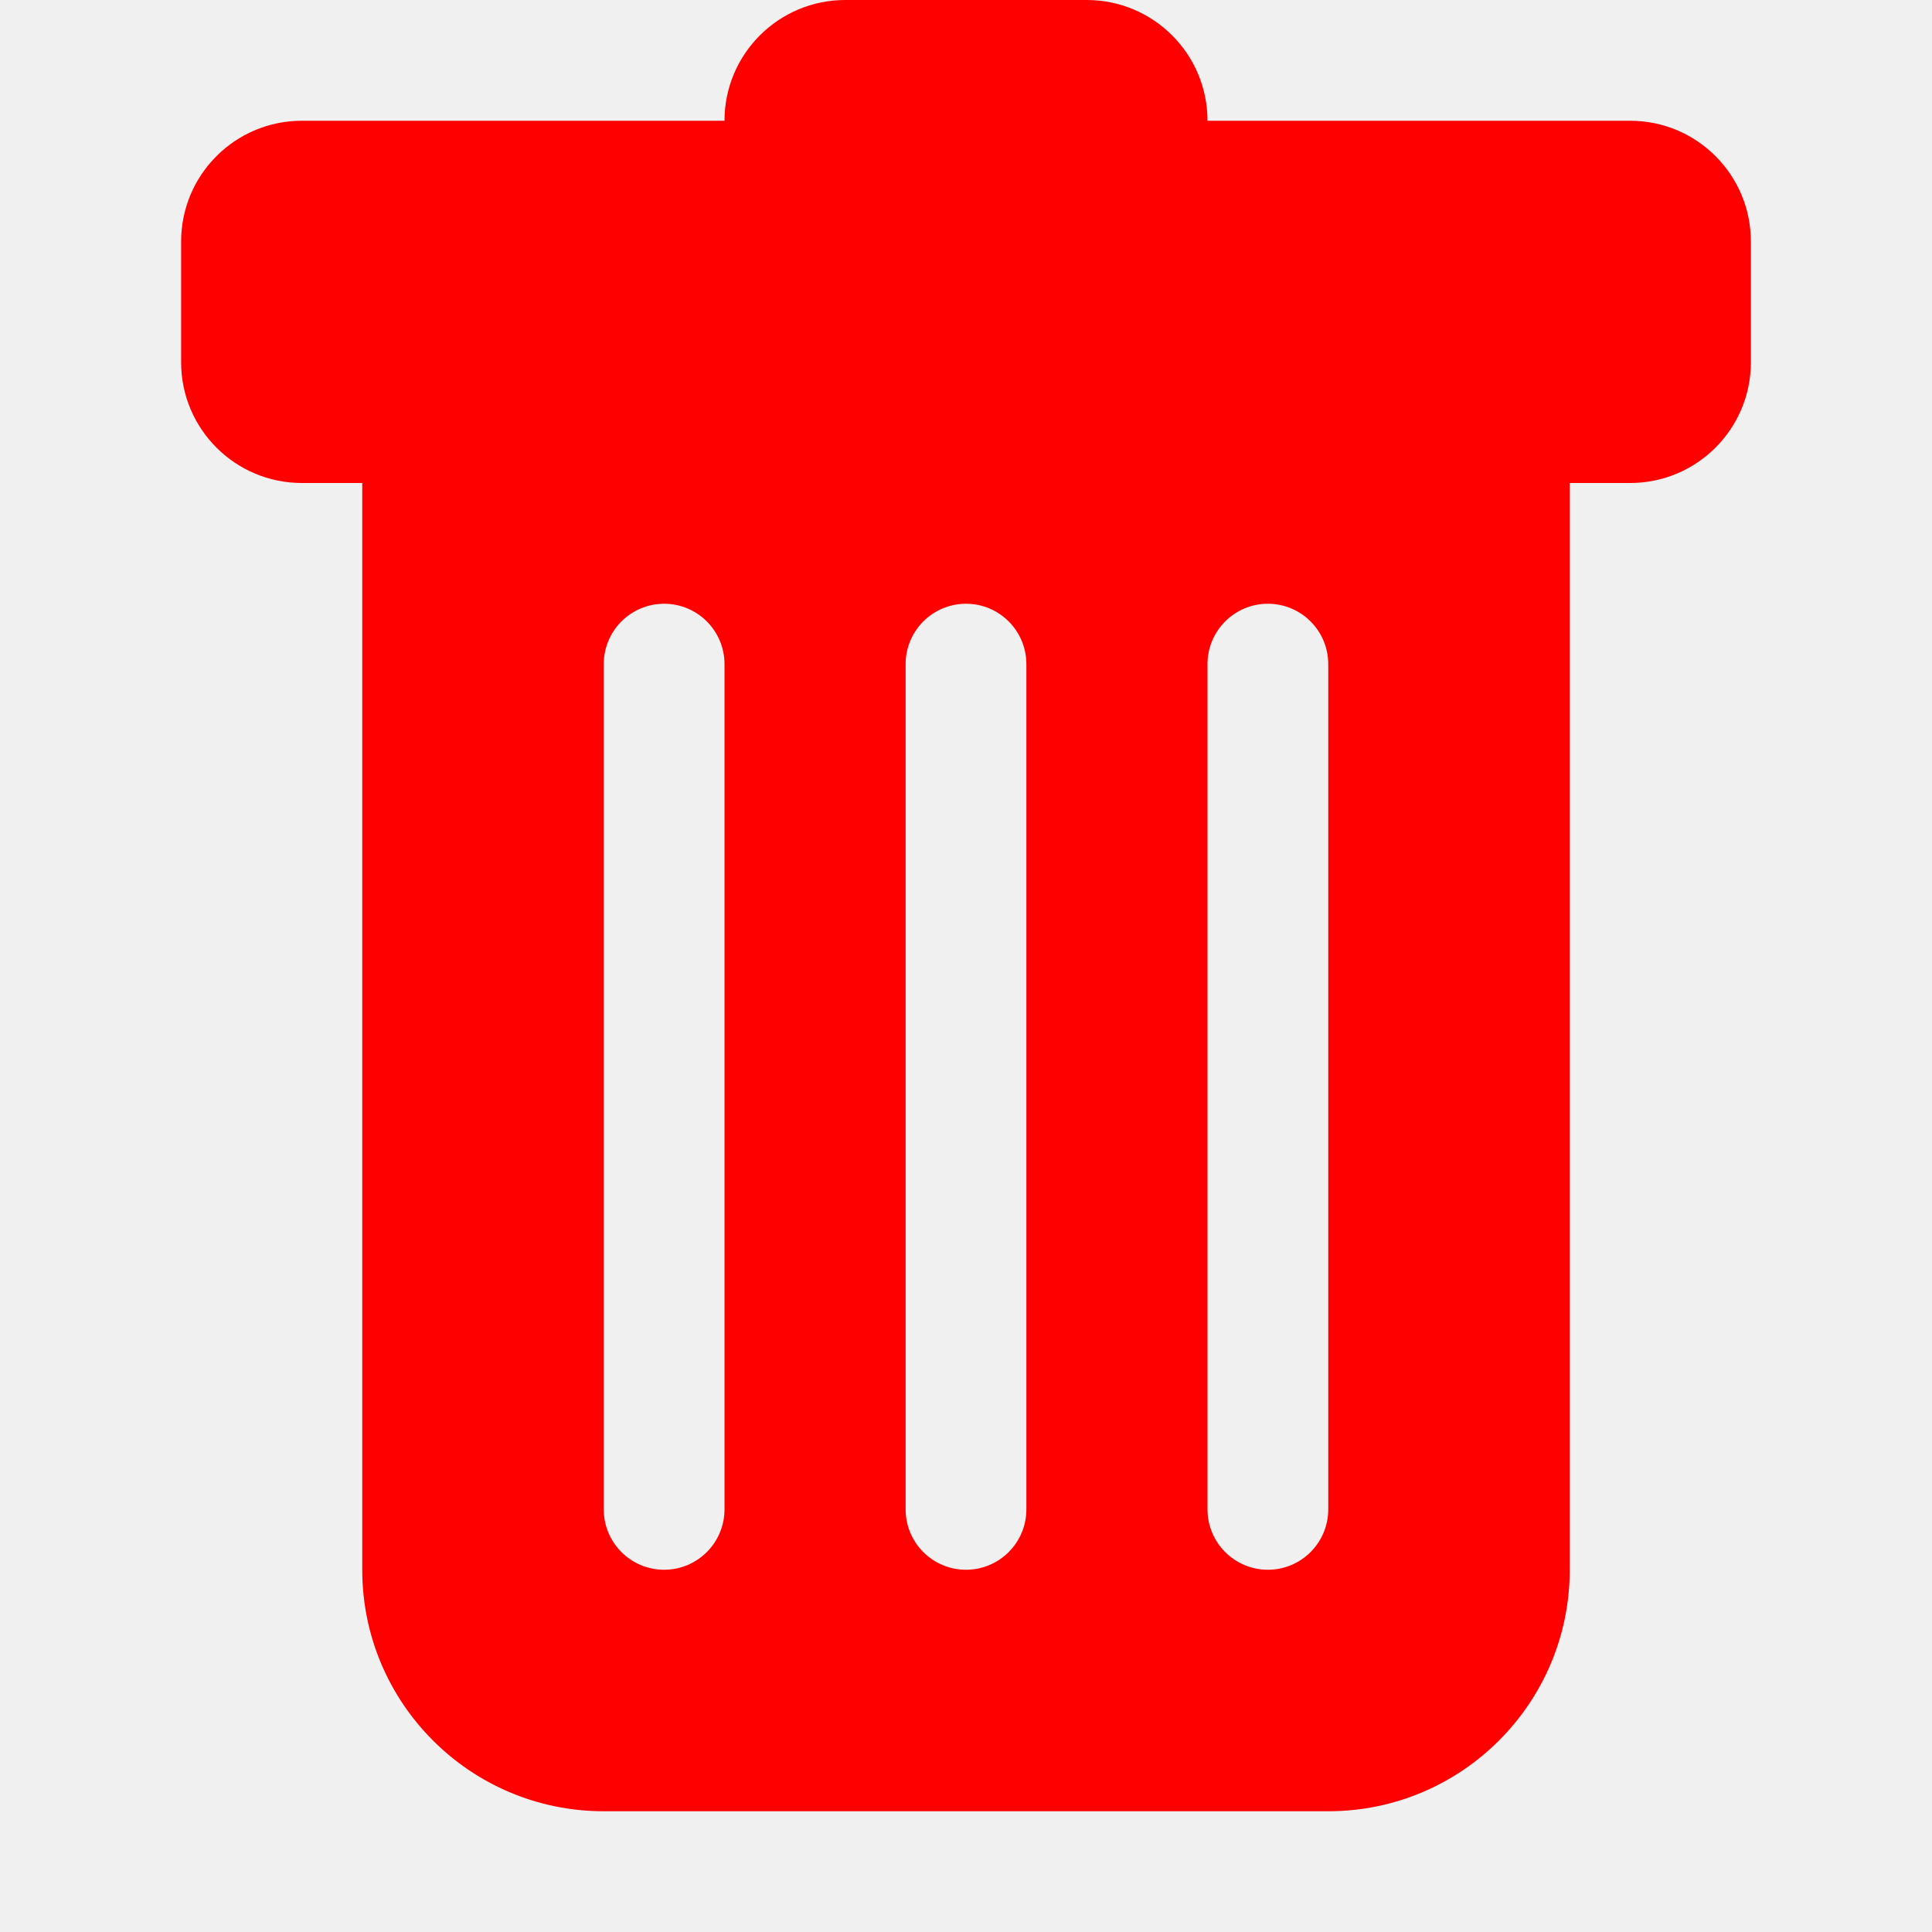
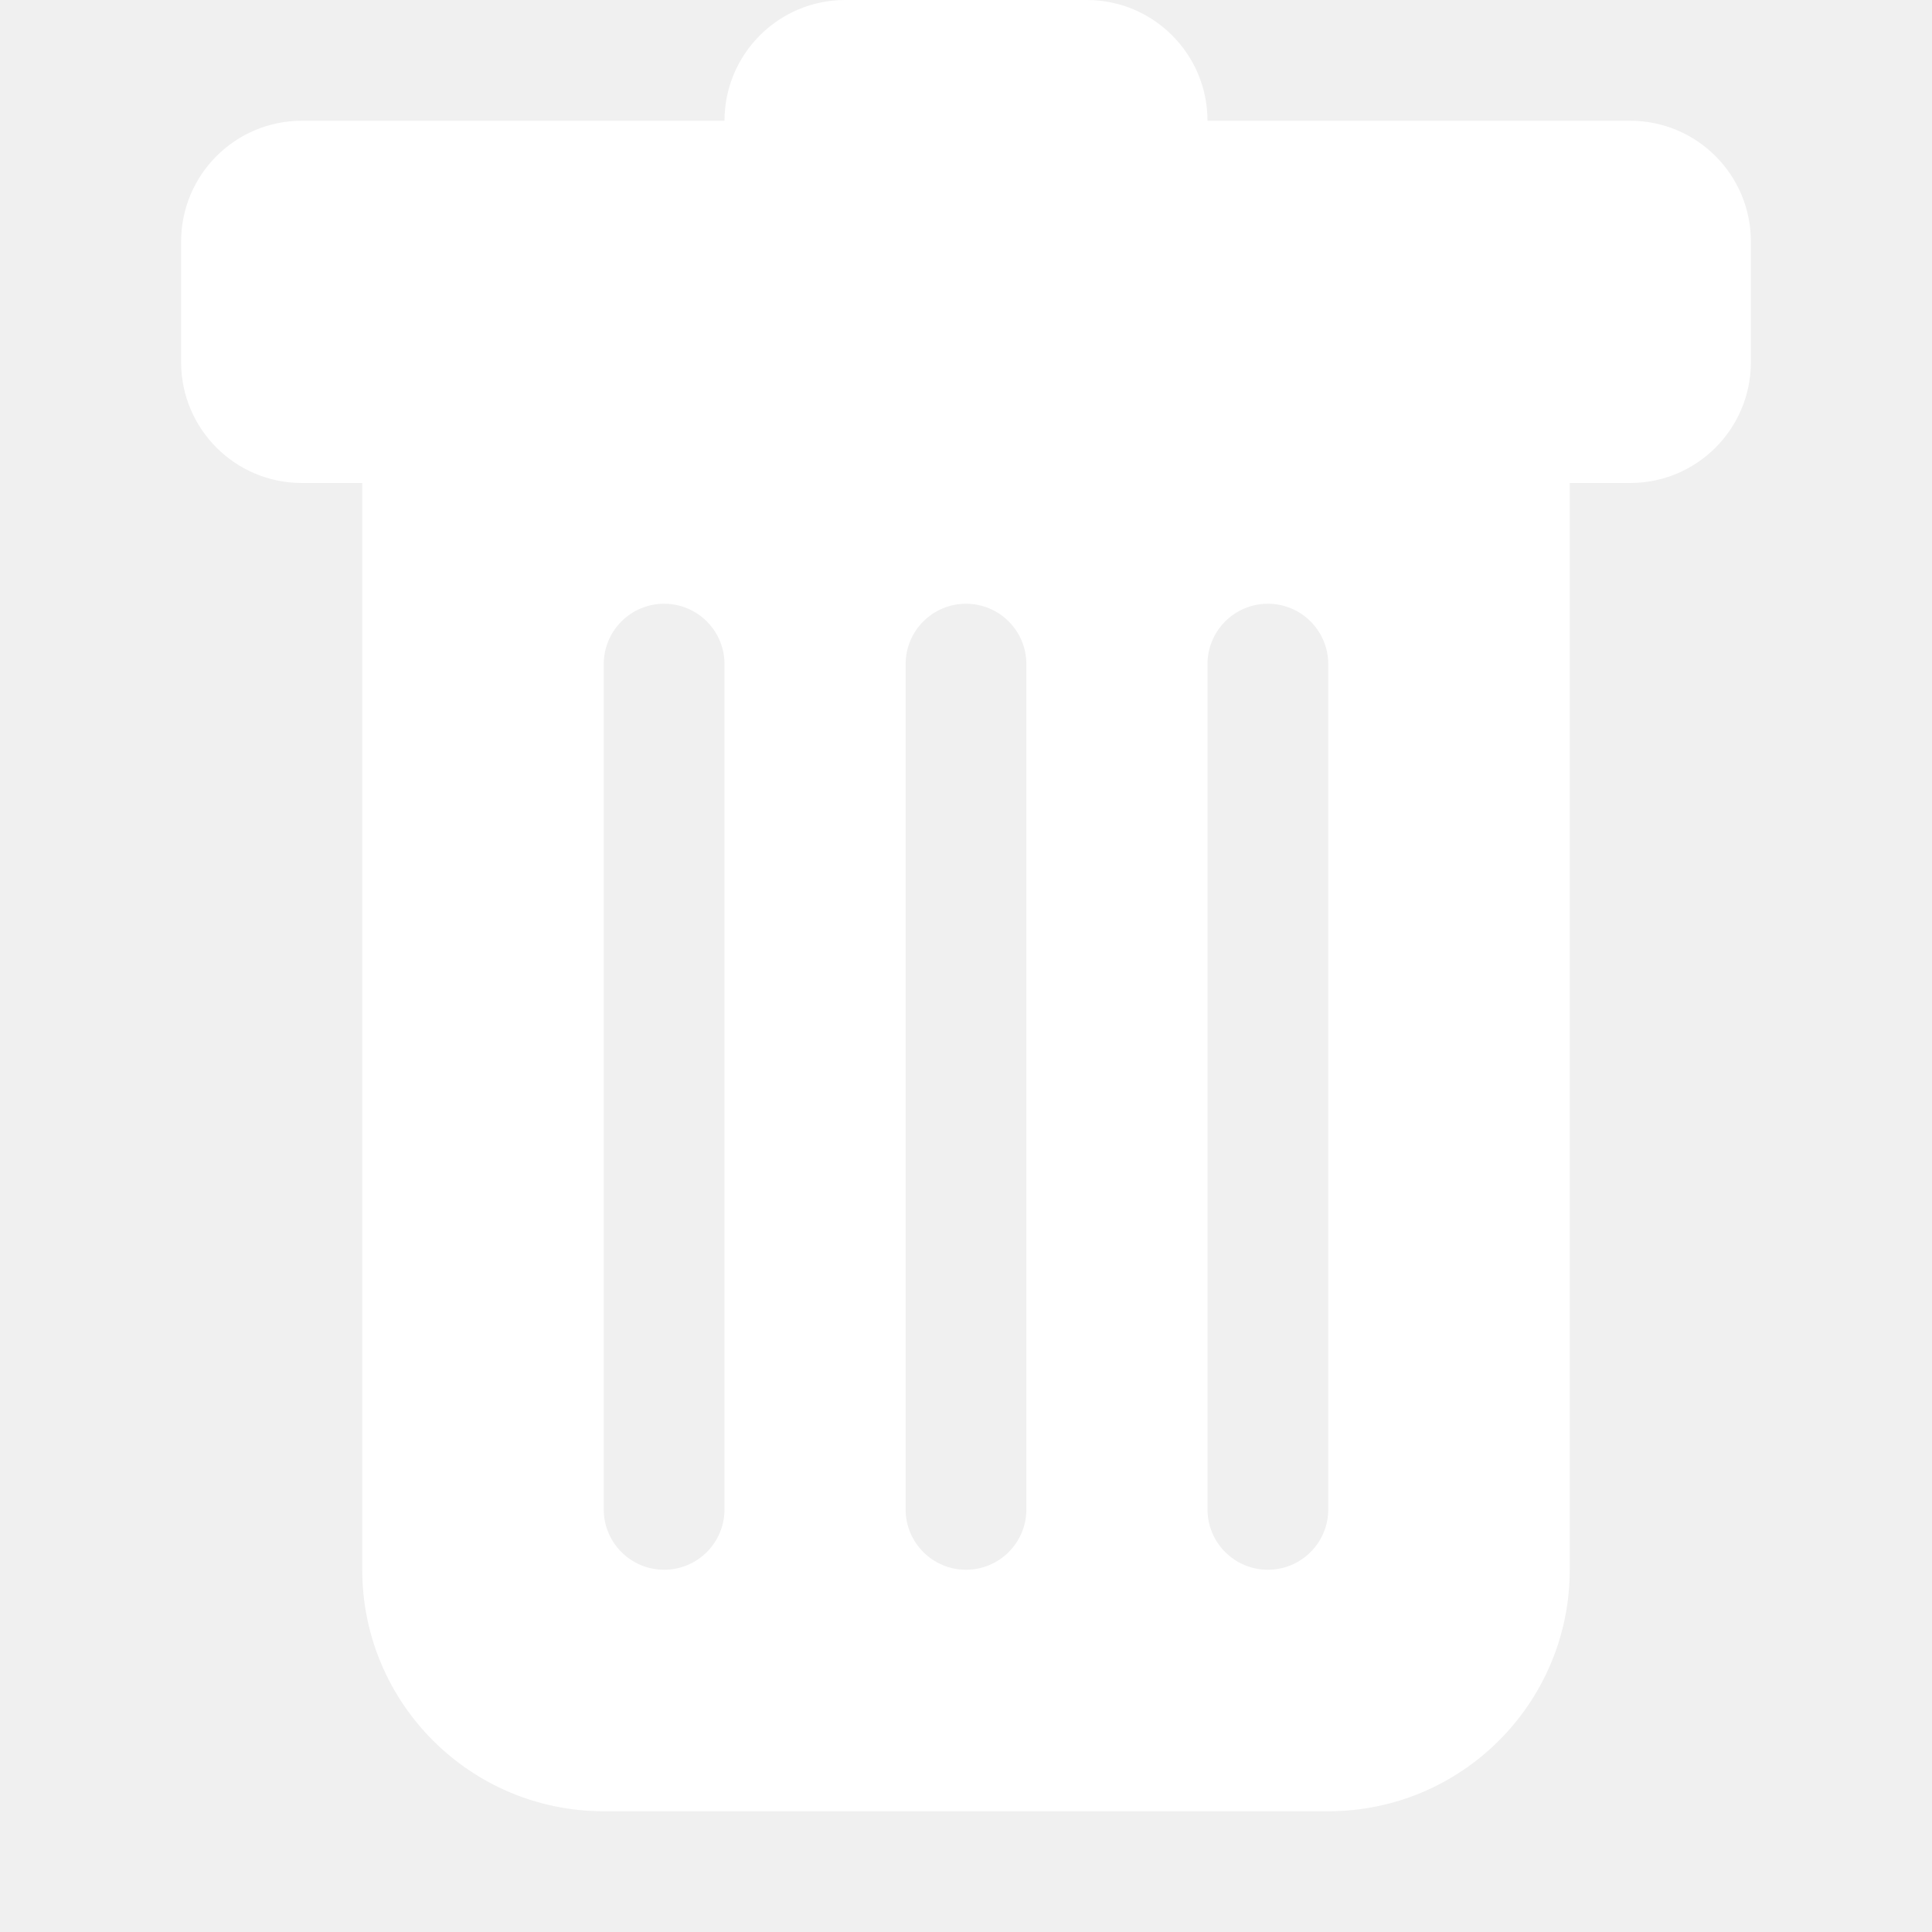
- <svg xmlns="http://www.w3.org/2000/svg" width="1em" height="1em" viewBox="0 0 16 16" class="bi bi-trash-fill" fill="red">
+ <svg xmlns="http://www.w3.org/2000/svg" width="1em" height="1em" viewBox="0 0 16 16" class="bi bi-trash-fill" fill="white">
  <path fill-rule="evenodd" d="M2.5 1a1 1 0 0 0-1 1v1a1 1 0 0 0 1 1H3v9a2 2 0 0 0 2 2h6a2 2 0 0 0 2-2V4h.5a1 1 0 0 0 1-1V2a1 1 0 0 0-1-1H10a1 1 0 0 0-1-1H7a1 1 0 0 0-1 1H2.5zm3 4a.5.5 0 0 1 .5.5v7a.5.5 0 0 1-1 0v-7a.5.5 0 0 1 .5-.5zM8 5a.5.5 0 0 1 .5.5v7a.5.5 0 0 1-1 0v-7A.5.5 0 0 1 8 5zm3 .5a.5.5 0 0 0-1 0v7a.5.5 0 0 0 1 0v-7z" />
</svg>
